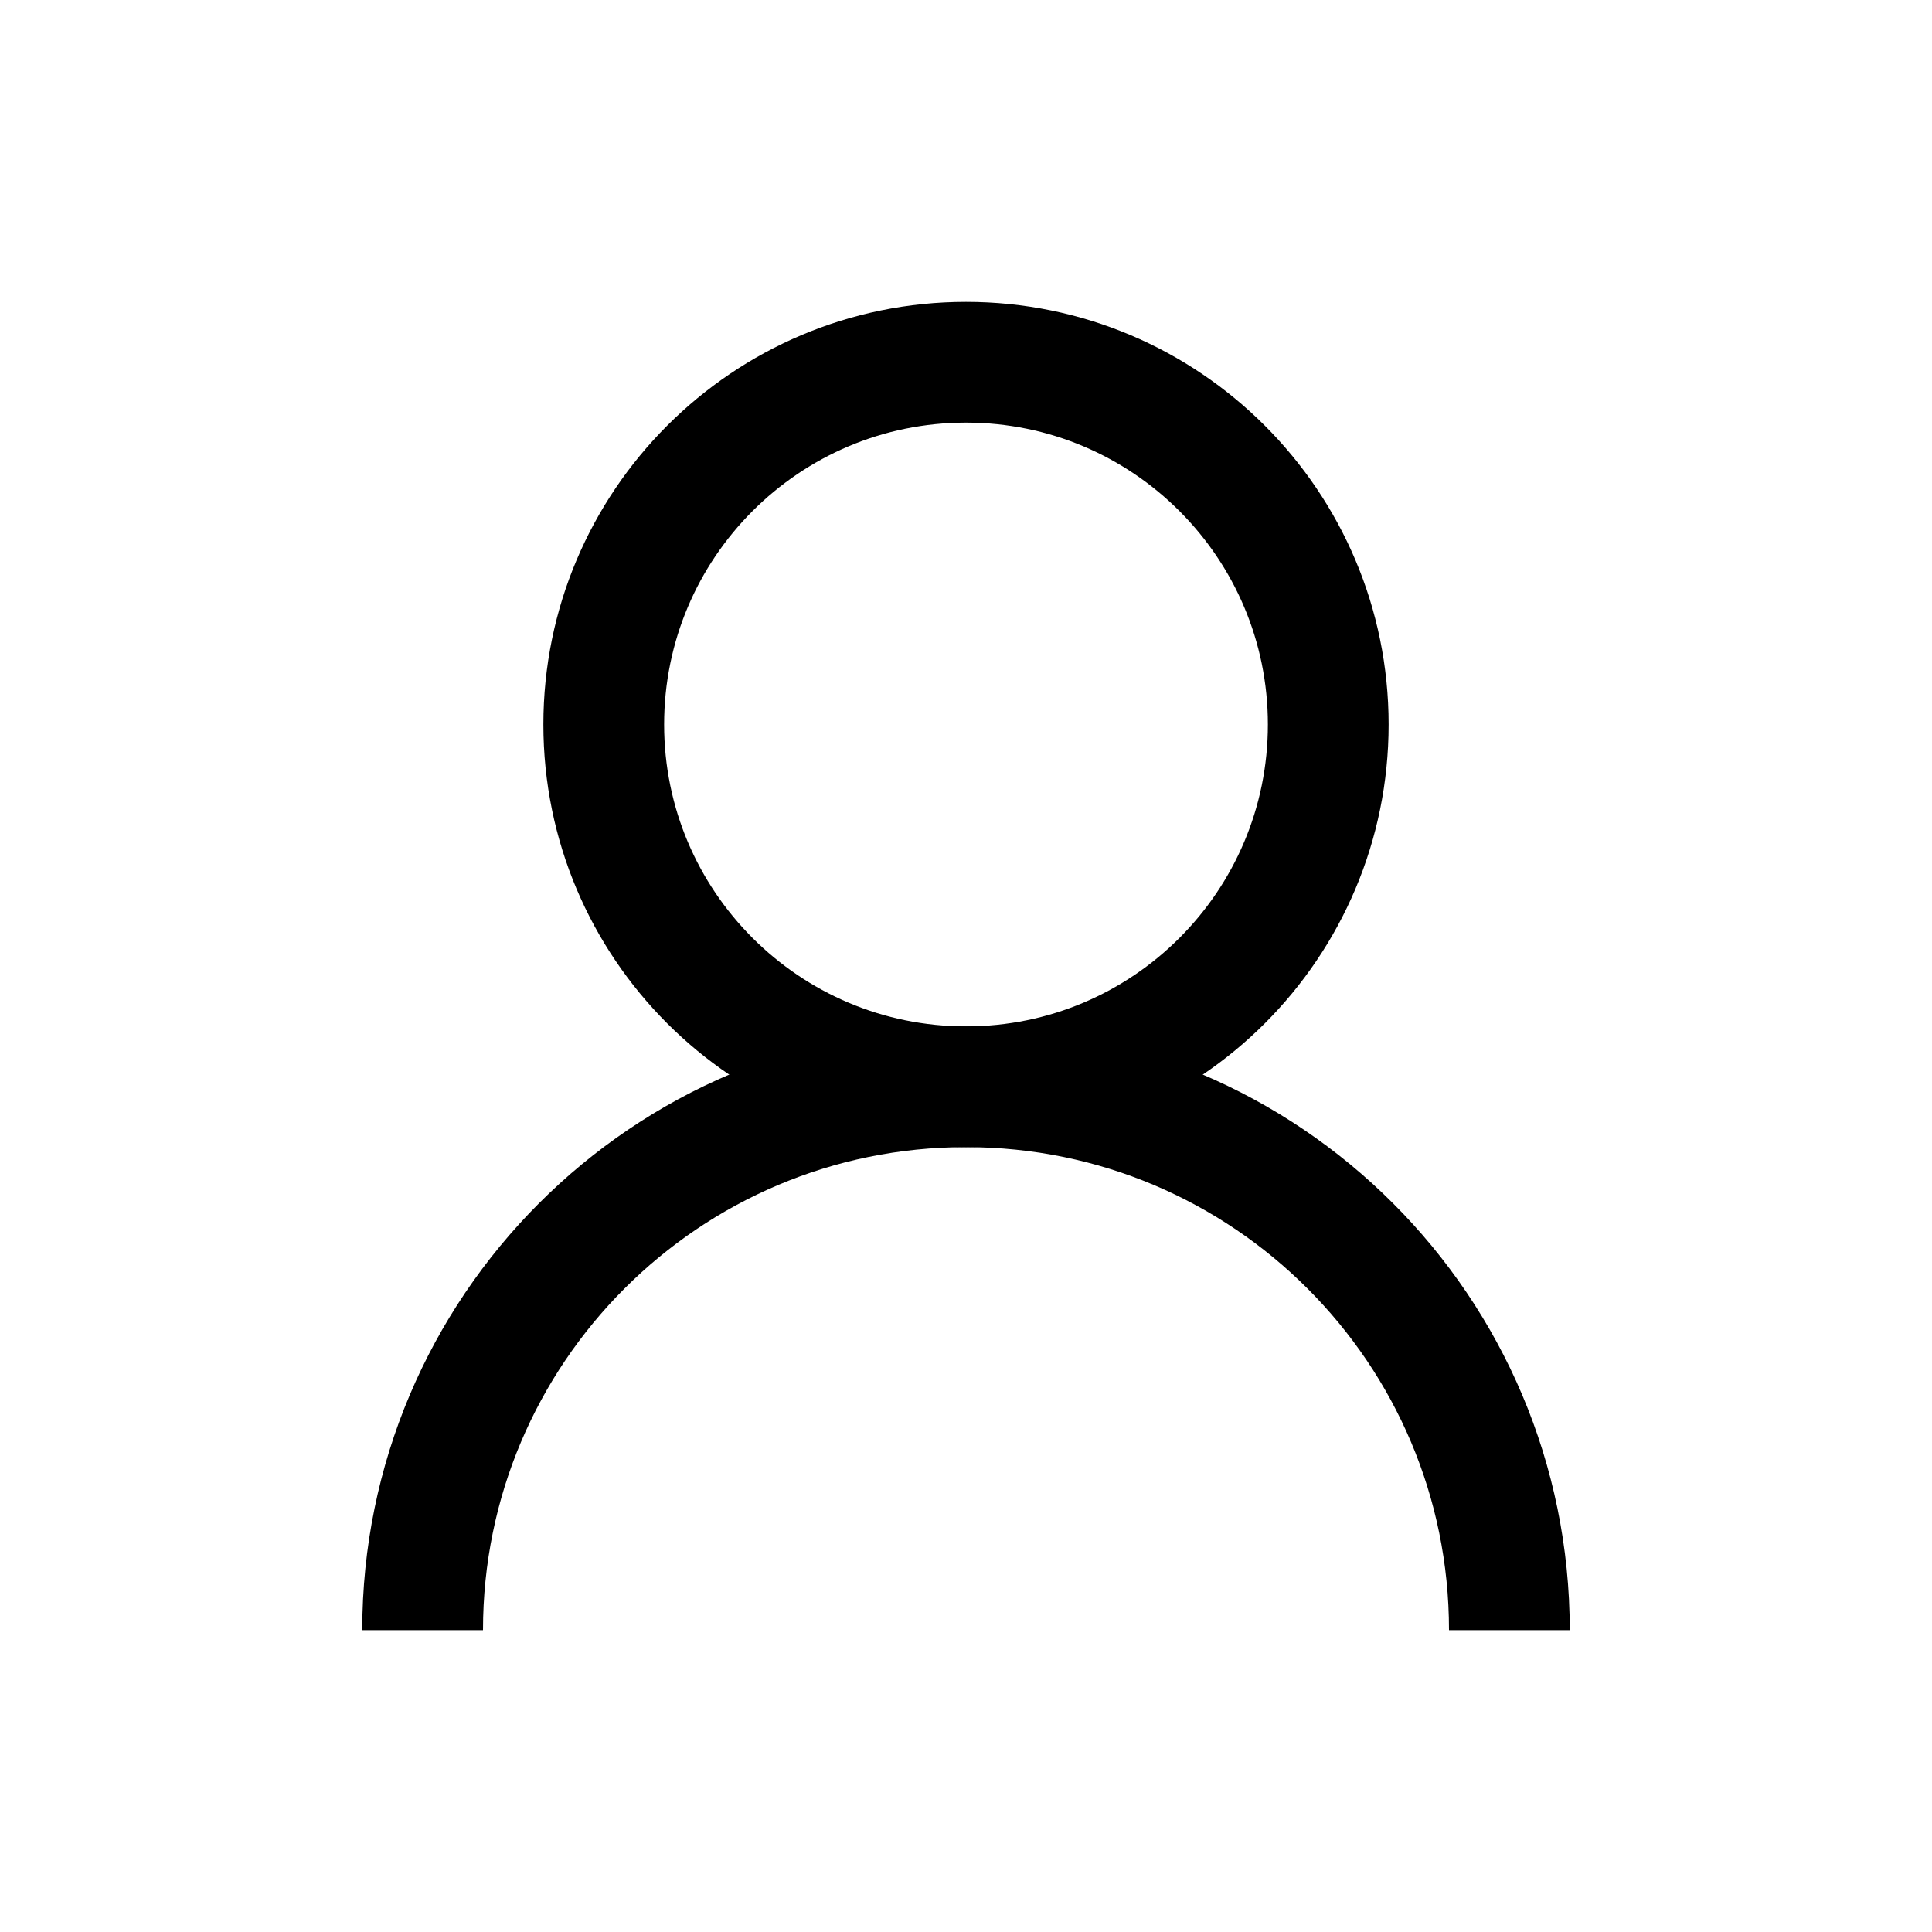
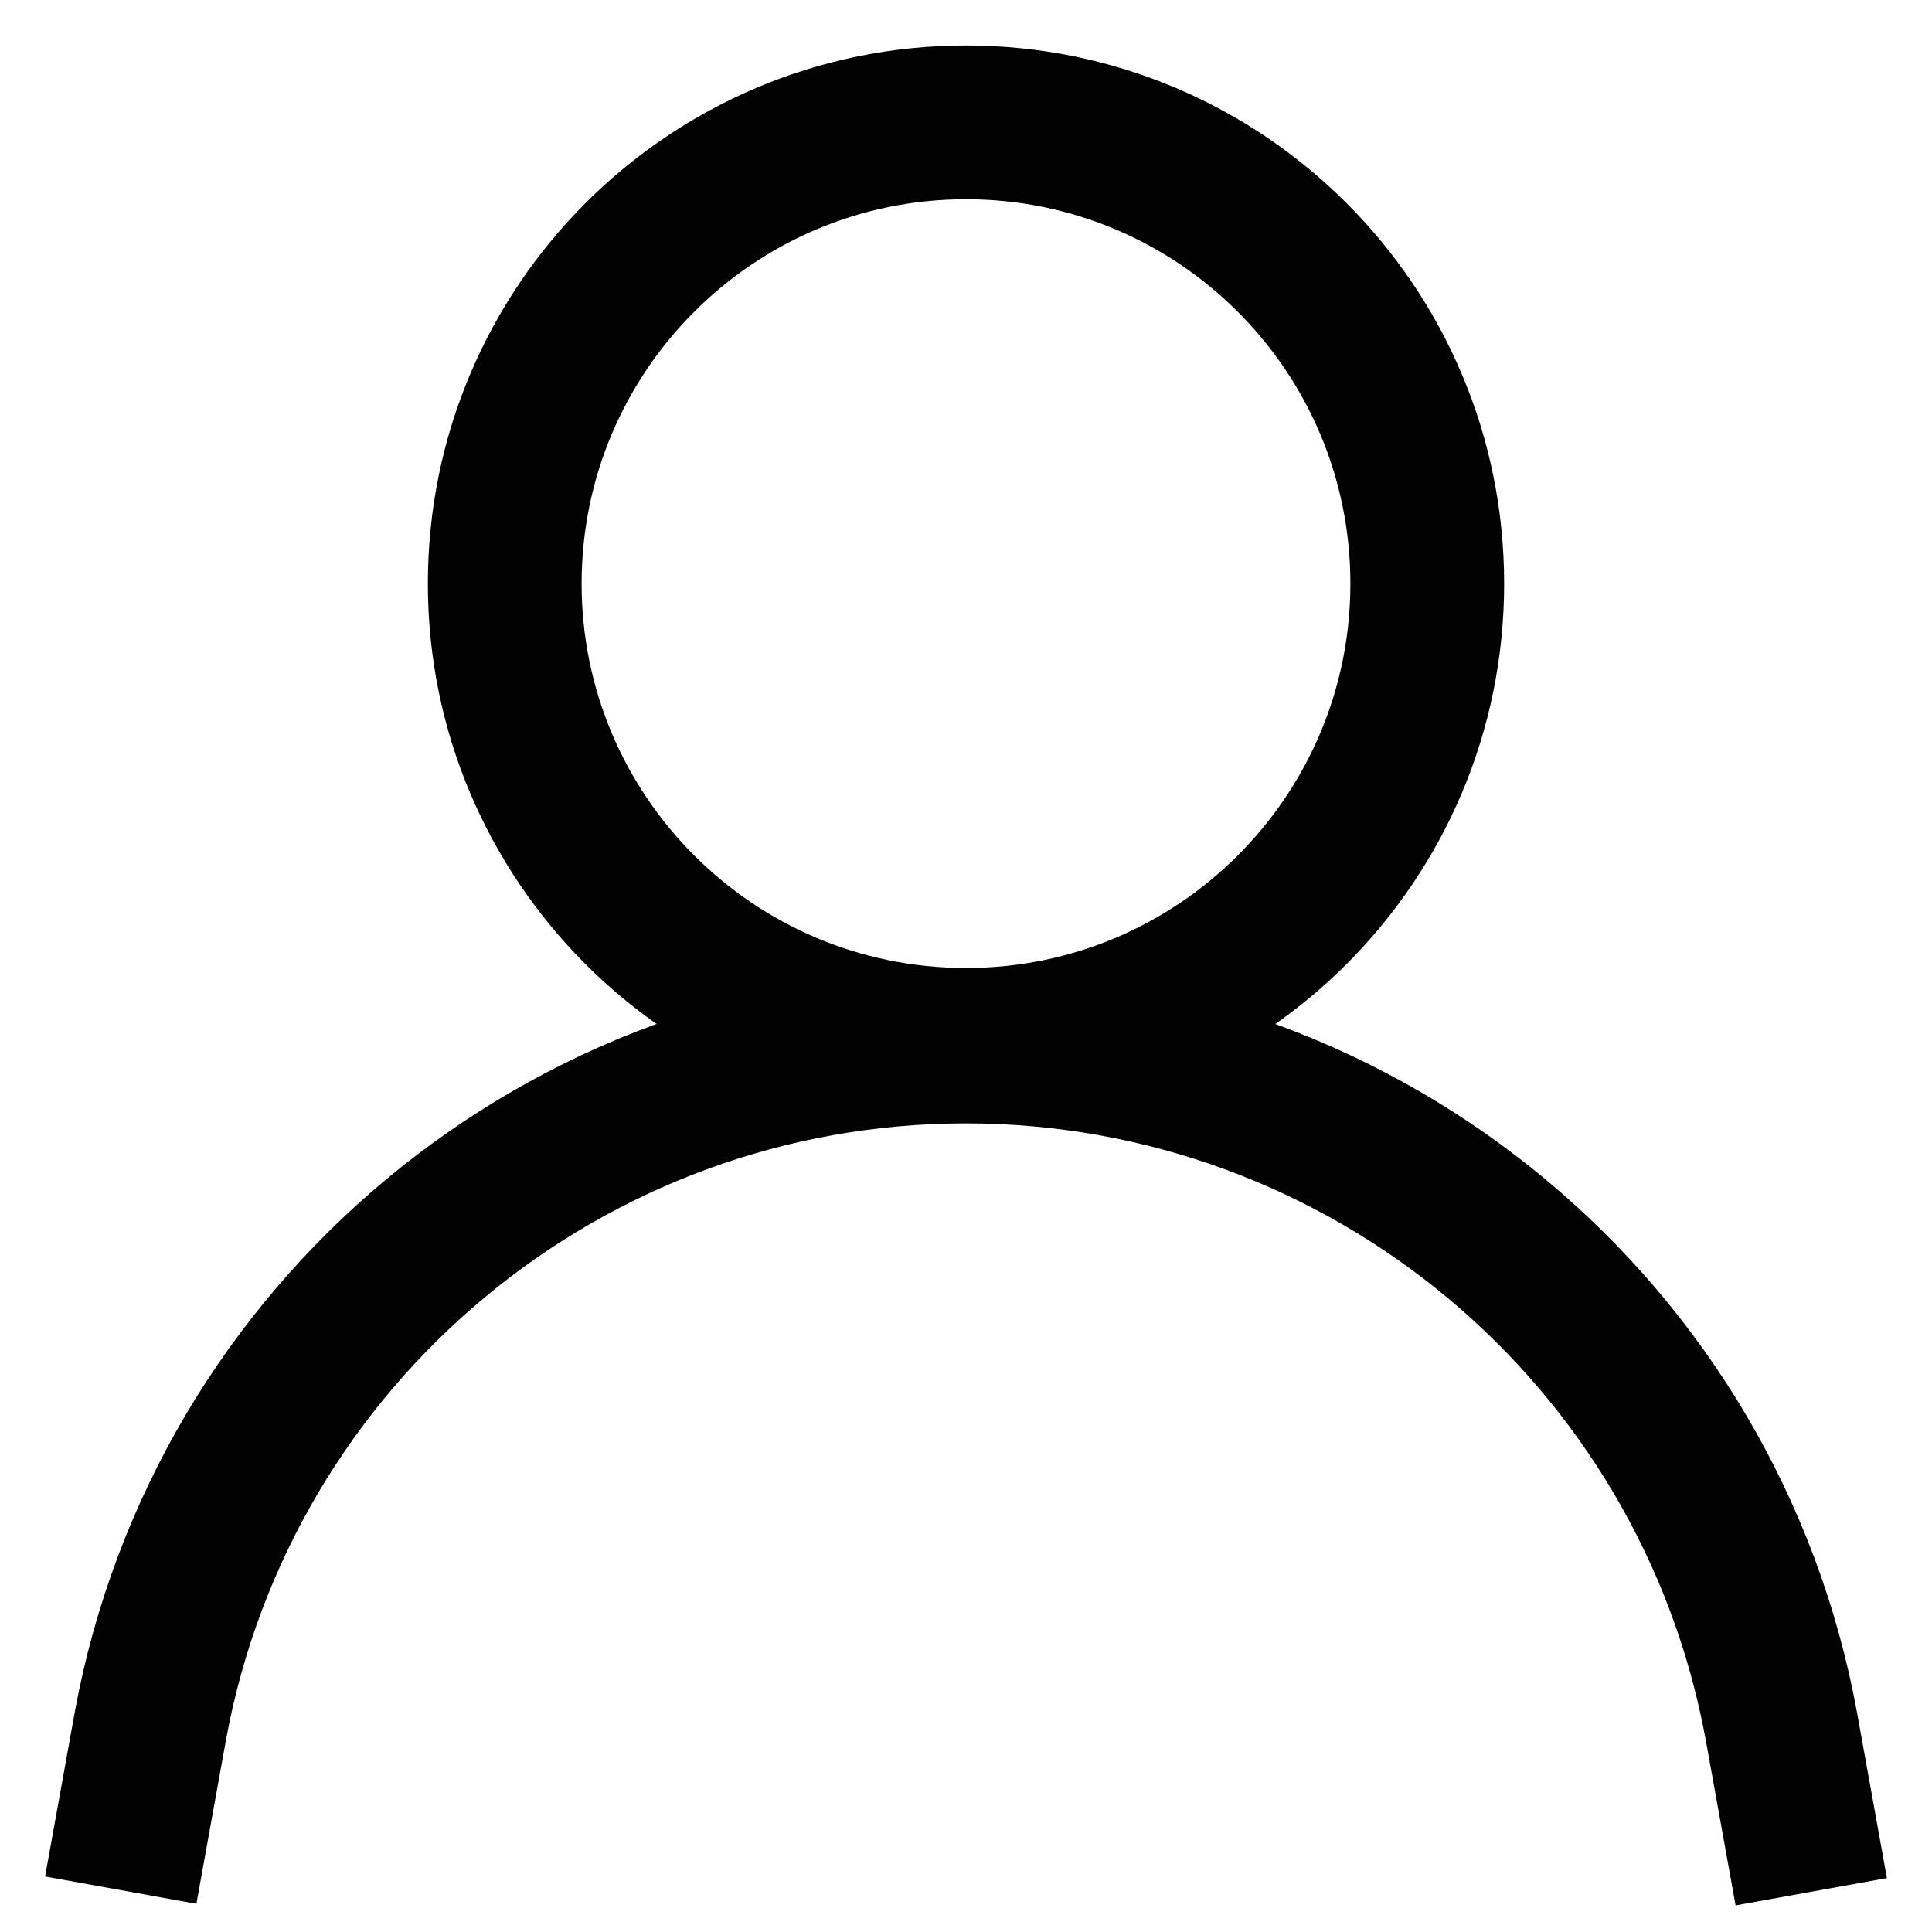
- <svg xmlns="http://www.w3.org/2000/svg" version="1.1" id="Layer_1" viewBox="0 0 32 32" xml:space="preserve">
-   <circle style="fill:none;stroke:#000000;stroke-width:2;stroke-miterlimit:10;" cx="16" cy="12" r="6" />
-   <path style="fill:none;stroke:#000000;stroke-width:2;stroke-miterlimit:10;" d="M7,27c0-4.971,4.029-9,9-9s9,4.029,9,9" />
+ <svg xmlns="http://www.w3.org/2000/svg" width="800px" height="800px" viewBox="0 0 24 24" id="Layer_1" data-name="Layer 1">
+   <defs>
+     <style>.cls-1{fill:none;stroke:#020202;stroke-miterlimit:10;stroke-width:1.91px;}</style>
+   </defs>
+   <circle class="cls-1" cx="12" cy="7.25" r="5.73" />
+   <path class="cls-1" d="M1.5,23.48l.37-2.05A10.3,10.3,0,0,1,12,13h0a10.3,10.3,0,0,1,10.13,8.45l.37,2.05" />
</svg>
